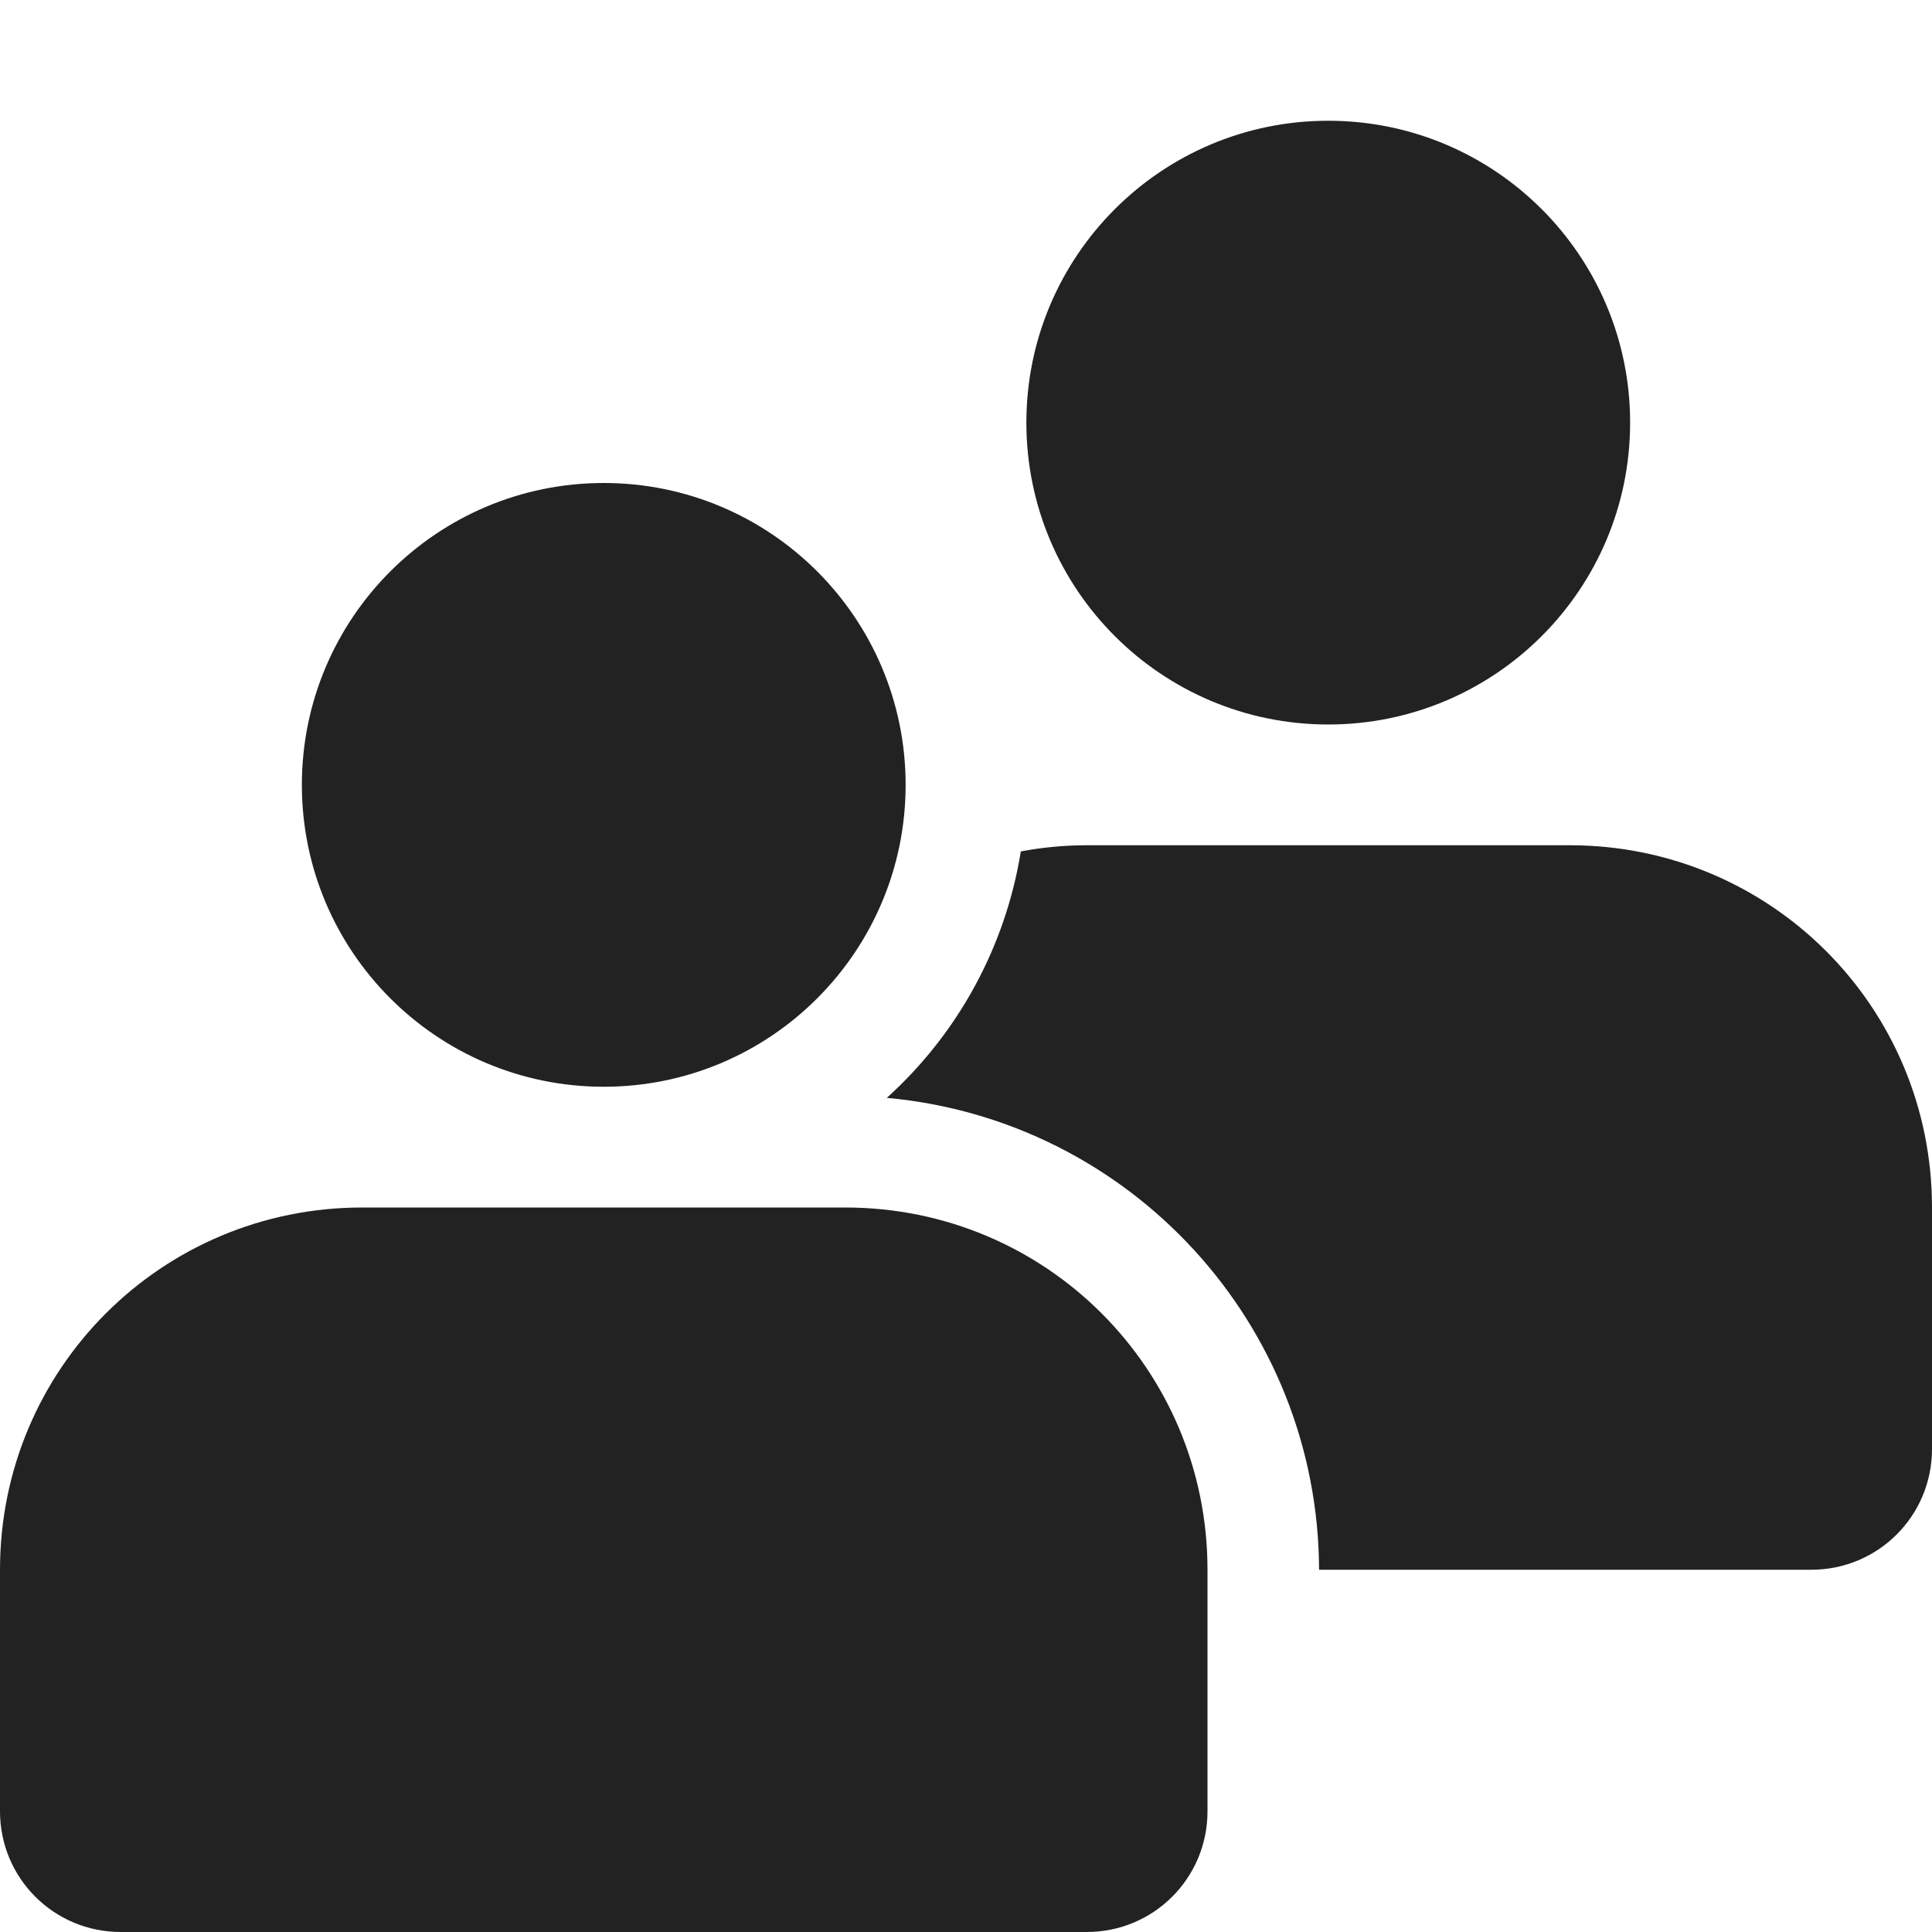
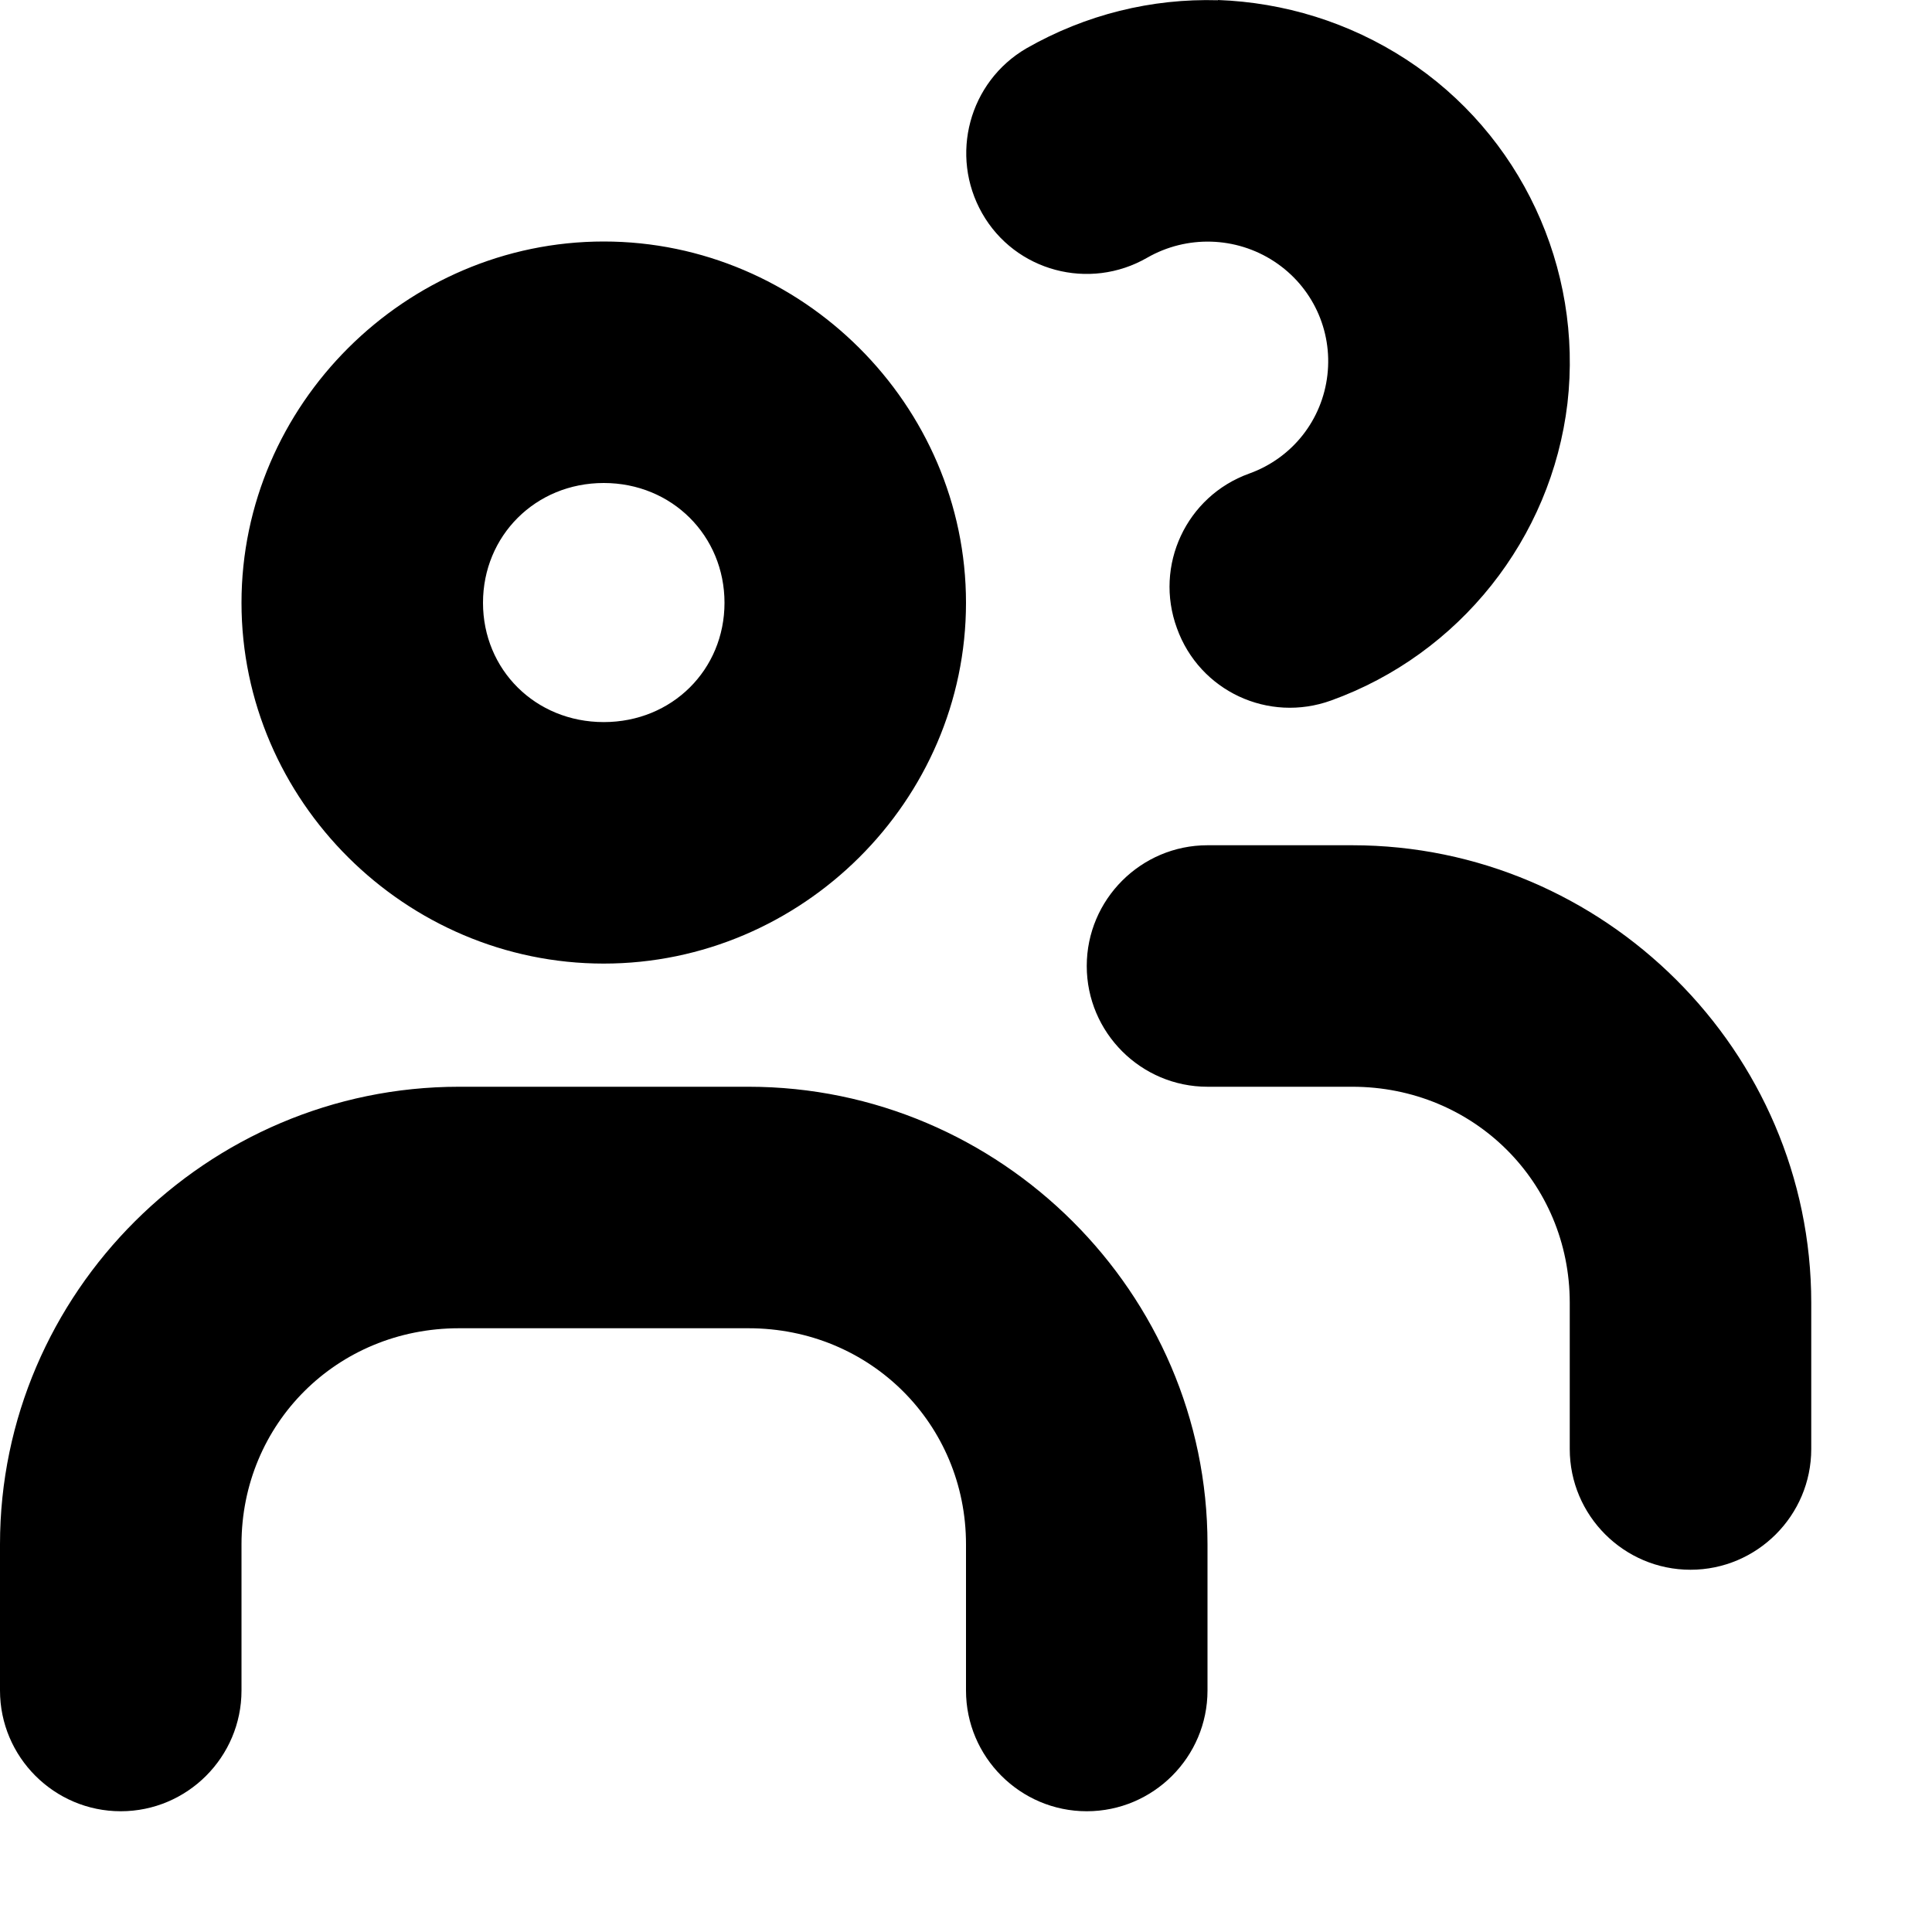
- <svg xmlns="http://www.w3.org/2000/svg" width="16" height="16">
-   <path fill="#222" d="M11 1a2.5 2.5 0 0 1 2.5 2.5A2.5 2.5 0 0 1 11 6a2.5 2.5 0 0 1-2.5-2.5A2.5 2.5 0 0 1 11 1M5 4a2.5 2.5 0 0 1 2.5 2.5A2.5 2.5 0 0 1 5 9a2.5 2.5 0 0 1-2.5-2.5A2.5 2.5 0 0 1 5 4m8 3c1.662 0 3 1.338 3 3v2c0 .554-.446 1-1 1h-4.076a3.937 3.937 0 0 0-3.58-3.908 3.5 3.5 0 0 0 1.11-2.041C8.63 7.018 8.813 7 9 7zm-6 3c1.662 0 3 1.338 3 3v2c0 .554-.446 1-1 1H1c-.554 0-1-.446-1-1v-2c0-1.662 1.338-3 3-3z" />
+ <svg xmlns="http://www.w3.org/2000/svg" width="16px" height="16px" version="1.1" viewBox="0 0 16 16">
+   <path d="m10.086 0c0.547 0.02 1.086 0.184 1.559 0.492 0.949 0.617 1.465 1.727 1.336 2.848-0.133 1.121-0.895 2.078-1.957 2.461-0.52 0.188-1.09-0.078-1.277-0.598-0.191-0.52 0.078-1.094 0.598-1.281 0.359-0.129 0.605-0.445 0.648-0.816 0.043-0.371-0.125-0.734-0.441-0.941s-0.723-0.219-1.051-0.031c-0.48 0.277-1.094 0.113-1.367-0.367-0.273-0.48-0.109-1.09 0.367-1.367 0.492-0.281 1.039-0.414 1.586-0.398zm-5.086 2c1.641 0 3 1.352 3 2.992s-1.359 2.988-3 2.988-3-1.348-3-2.988 1.359-2.992 3-2.992zm0 2c-0.566 0-1 0.438-1 0.992s0.434 0.988 1 0.988 1-0.434 1-0.988-0.434-0.992-1-0.992zm6.199 3c2.086 0 3.801 1.707 3.801 3.789v1.211c0 0.551-0.449 1-1 1s-1-0.449-1-1v-1.211c0-0.996-0.793-1.789-1.801-1.789h-1.199c-0.551 0-1-0.449-1-1s0.449-1 1-1zm-5 2c2.086 0 3.801 1.707 3.801 3.789v1.211c0 0.551-0.449 1-1 1s-1-0.449-1-1v-1.211c0-0.996-0.793-1.789-1.801-1.789h-2.398c-1.012 0-1.801 0.793-1.801 1.789v1.211c0 0.551-0.449 1-1 1s-1-0.449-1-1v-1.211c0-2.082 1.715-3.789 3.801-3.789z" />
</svg>
